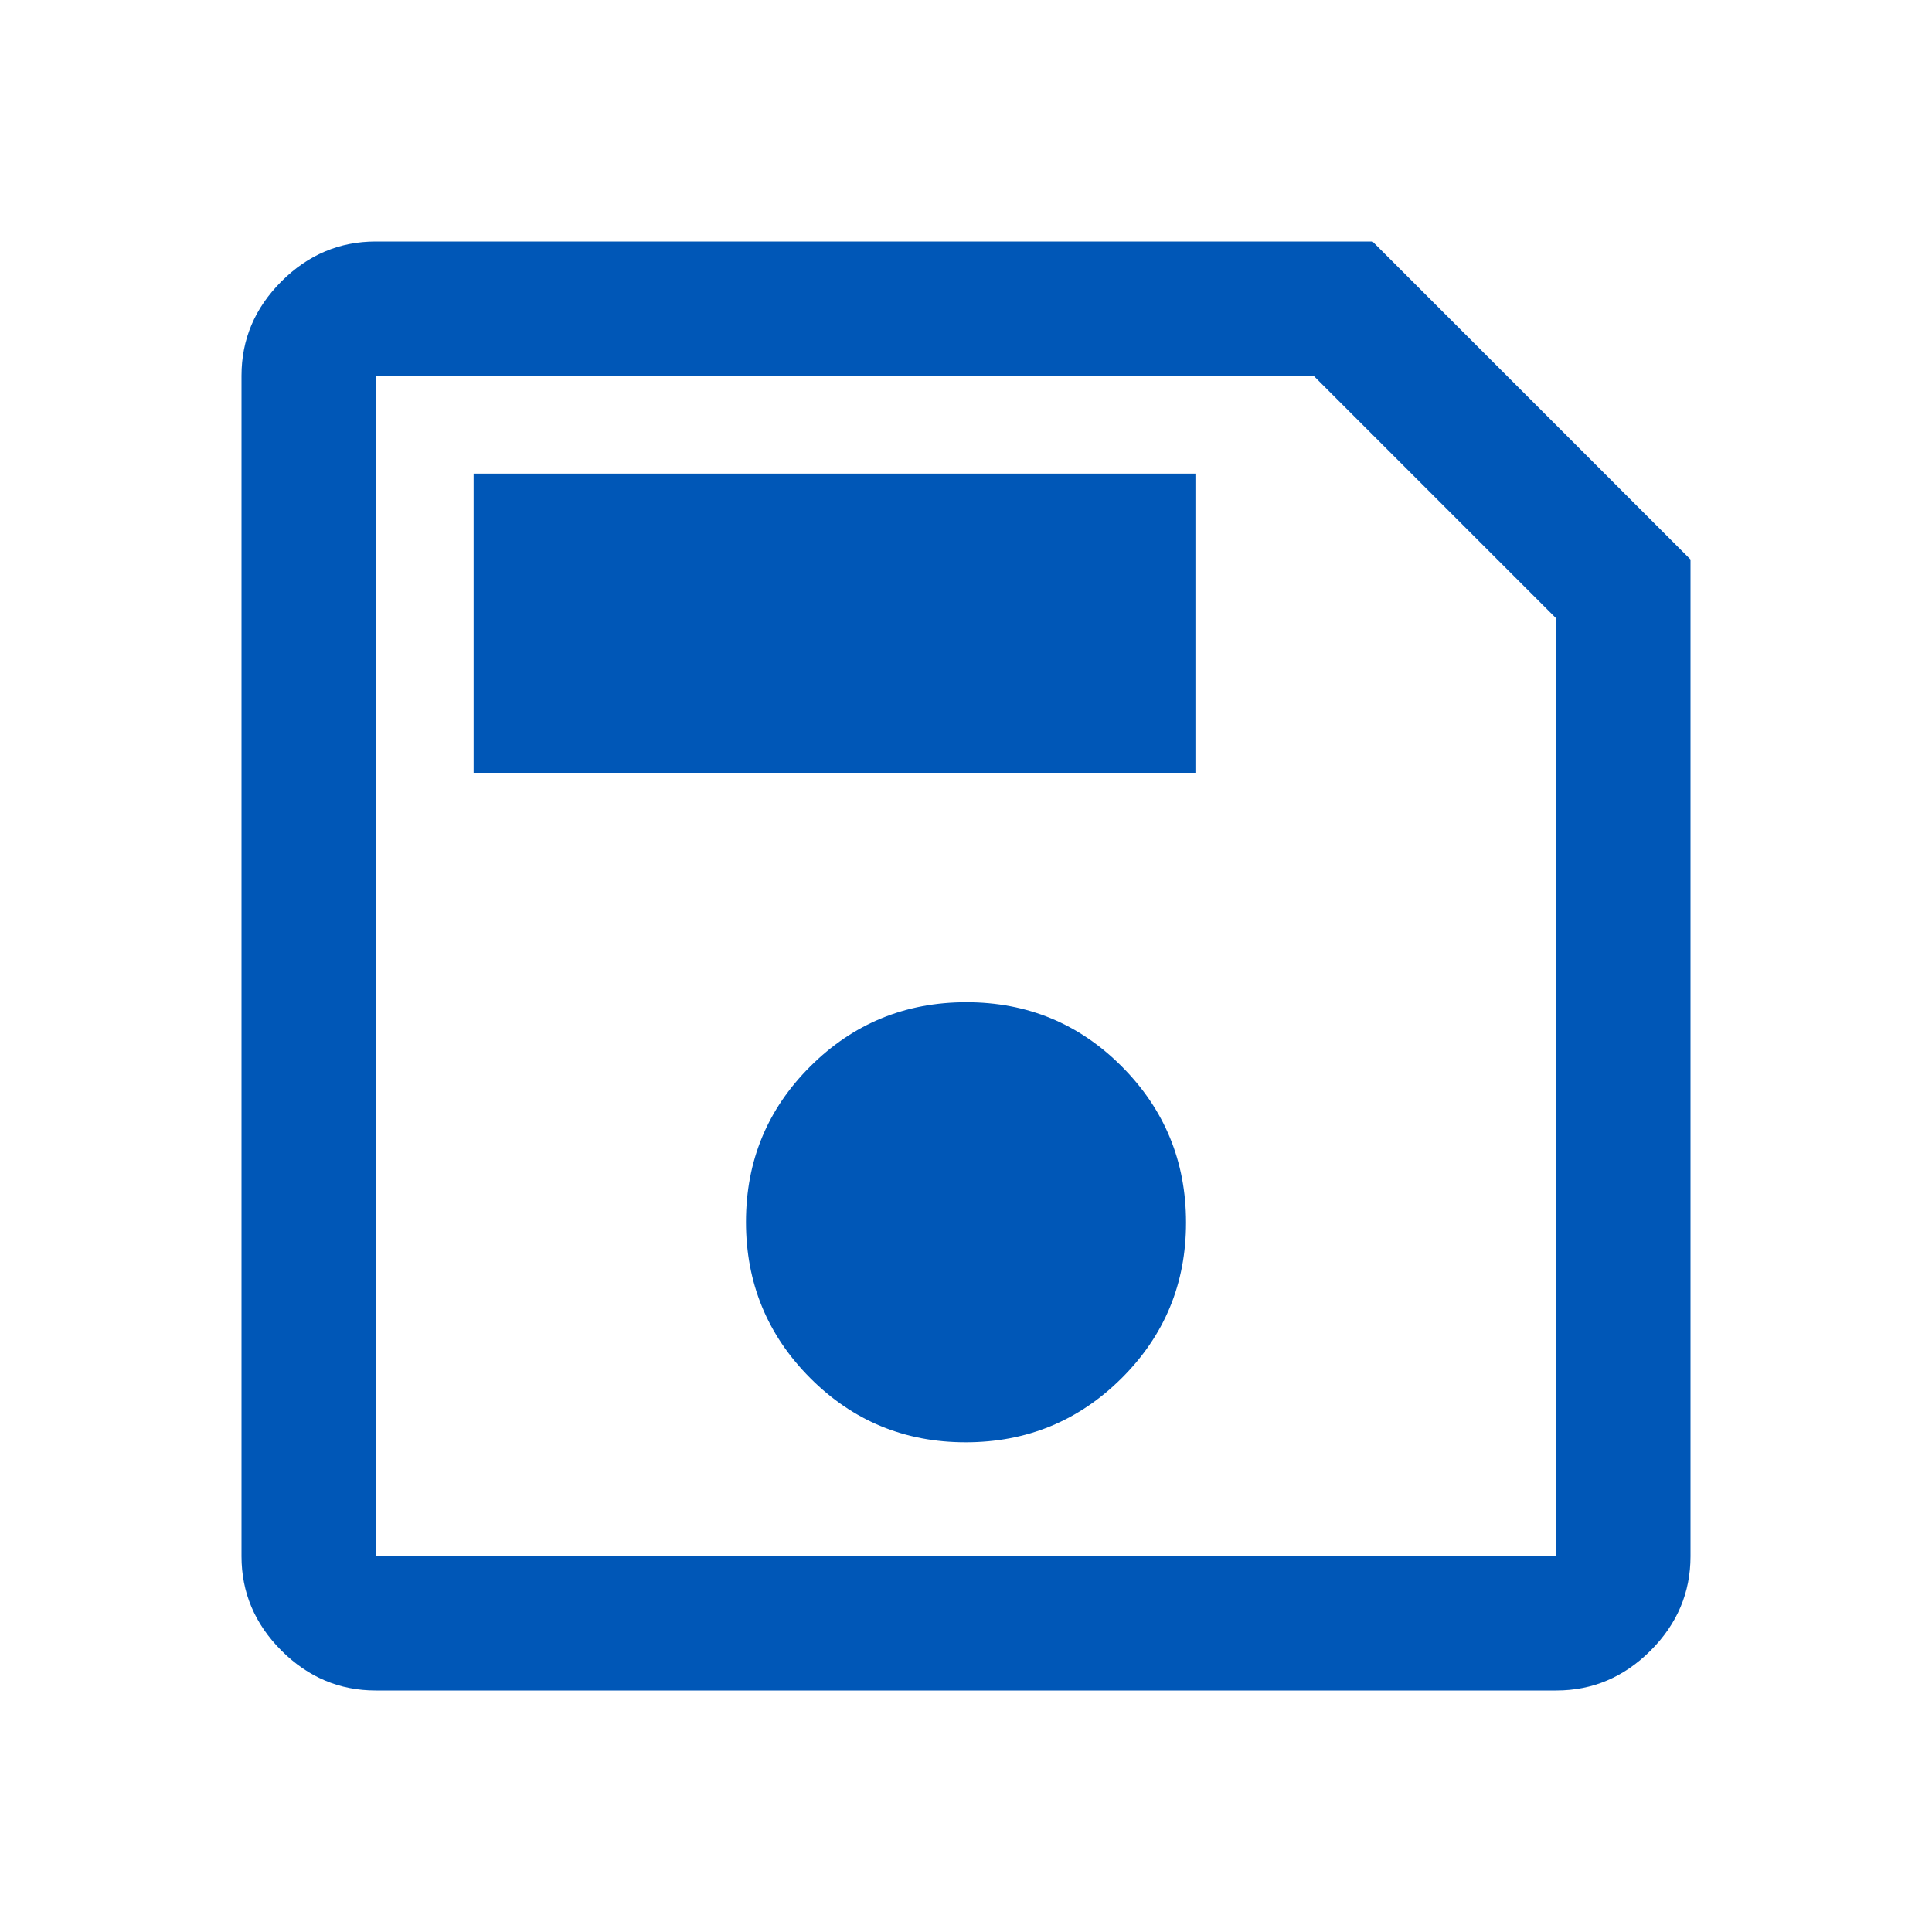
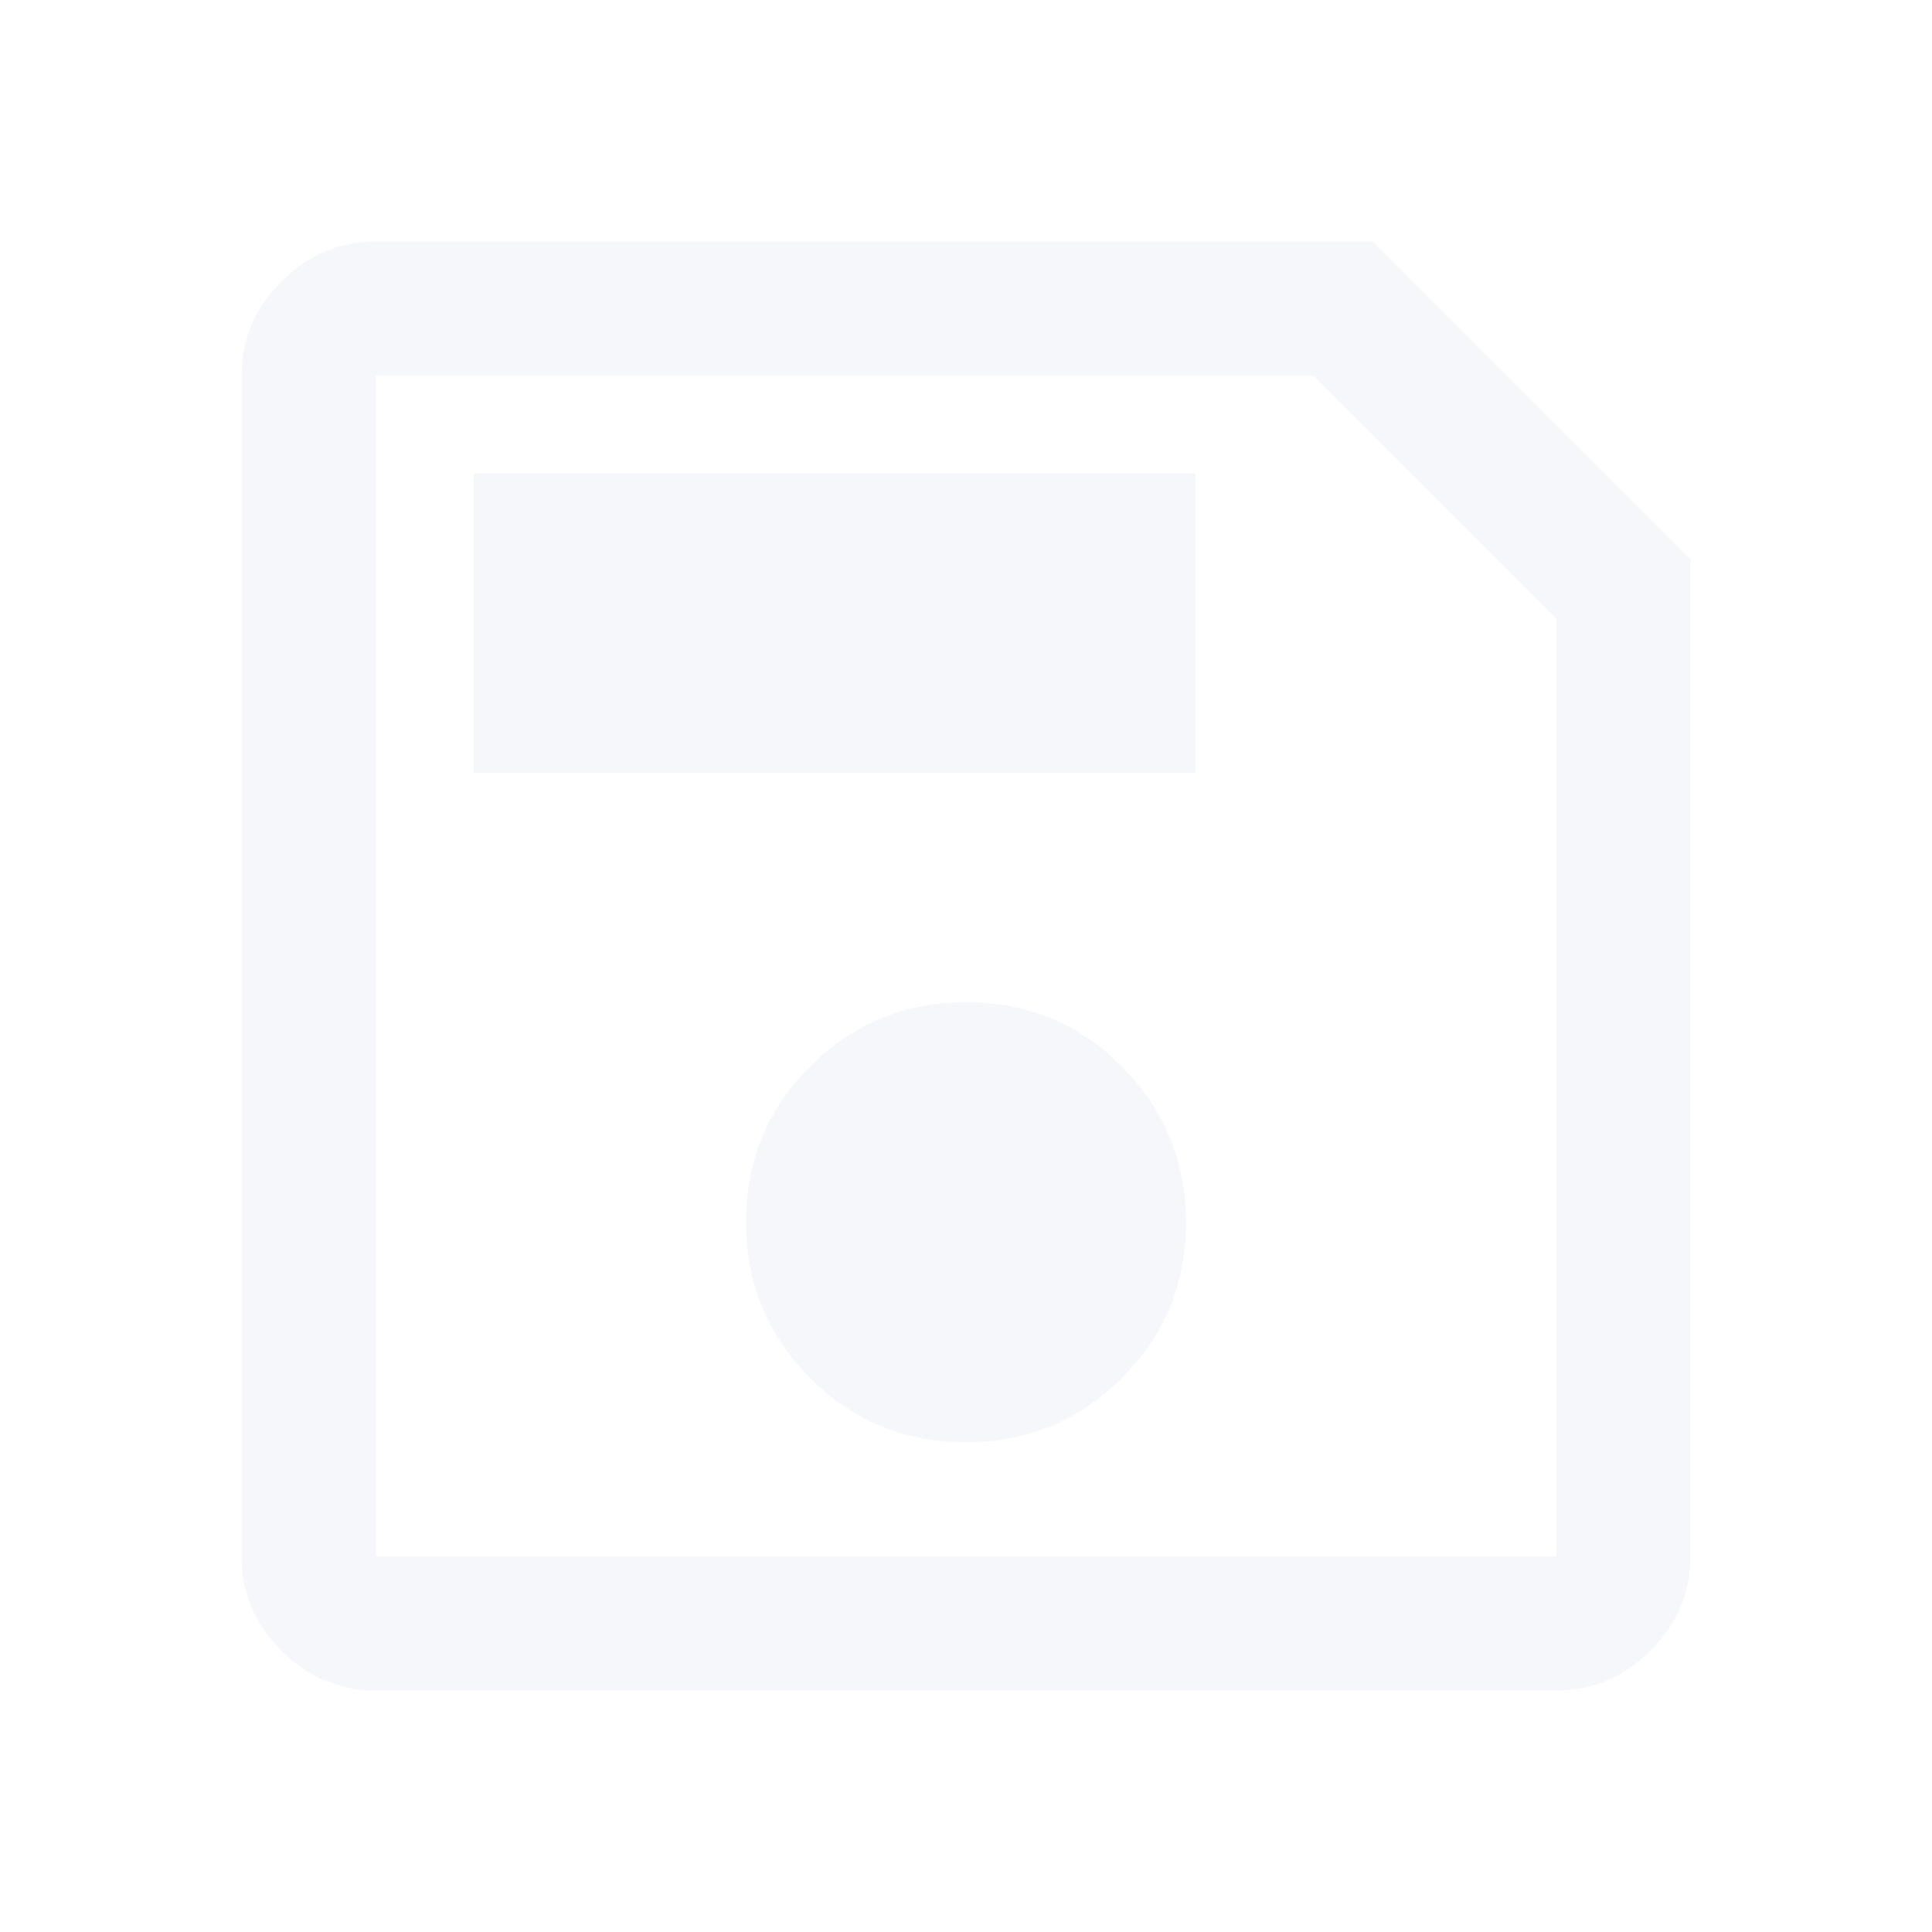
- <svg xmlns="http://www.w3.org/2000/svg" height="40px" viewBox="0 -960 960 960" width="40px" fill="#0057B7">
+ <svg xmlns="http://www.w3.org/2000/svg" height="40px" viewBox="0 -960 960 960" width="40px" fill="#f5f7fa">
  <path d="M840-682v495.33q0 27-19.83 46.84Q800.33-120 773.33-120H186.67q-27 0-46.84-19.83Q120-159.67 120-186.67v-586.66q0-27 19.83-46.84Q159.67-840 186.67-840H682l158 158Zm-66.67 29.33L652.67-773.33h-466v586.66h586.66v-466ZM479.84-243.33q45.49 0 77.49-31.85 32-31.84 32-77.33 0-45.49-31.84-77.49-31.84-32-77.33-32-45.49 0-77.49 31.84-32 31.85-32 77.34t31.84 77.49q31.84 32 77.33 32ZM235.33-576H594v-148.67H235.33V-576Zm-48.66-76.67v466-586.66 120.66Z" />
</svg>
